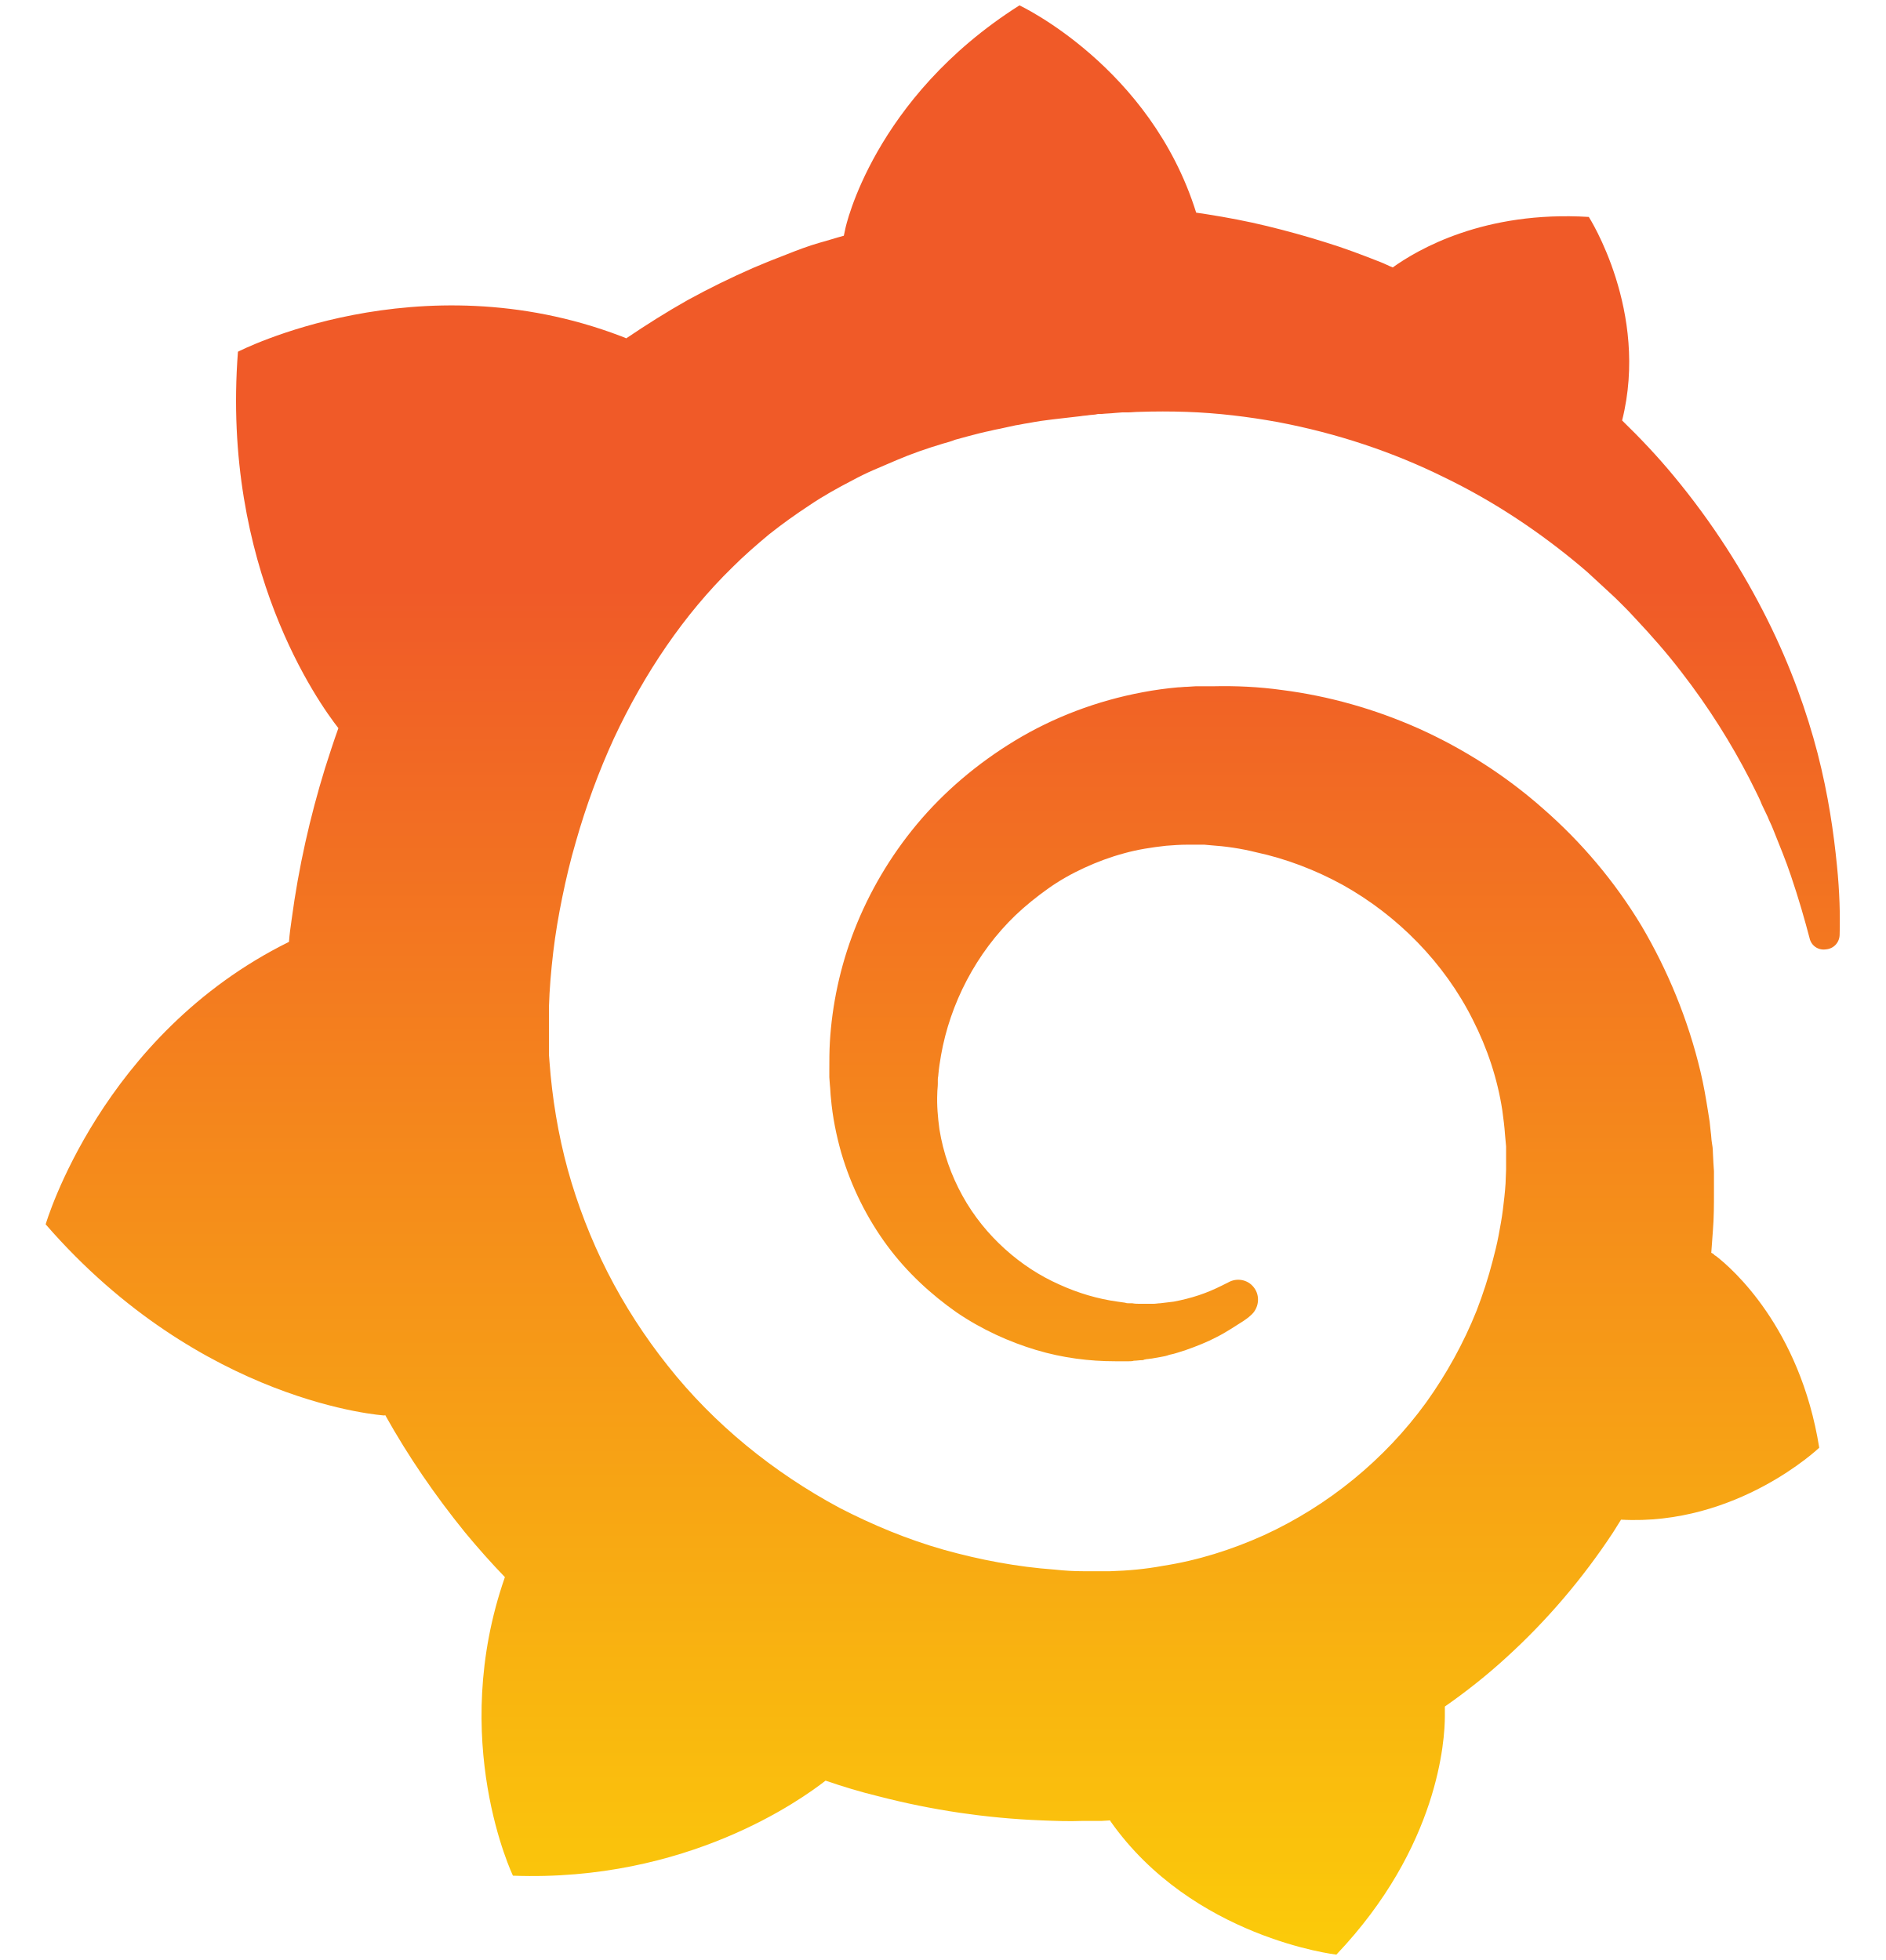
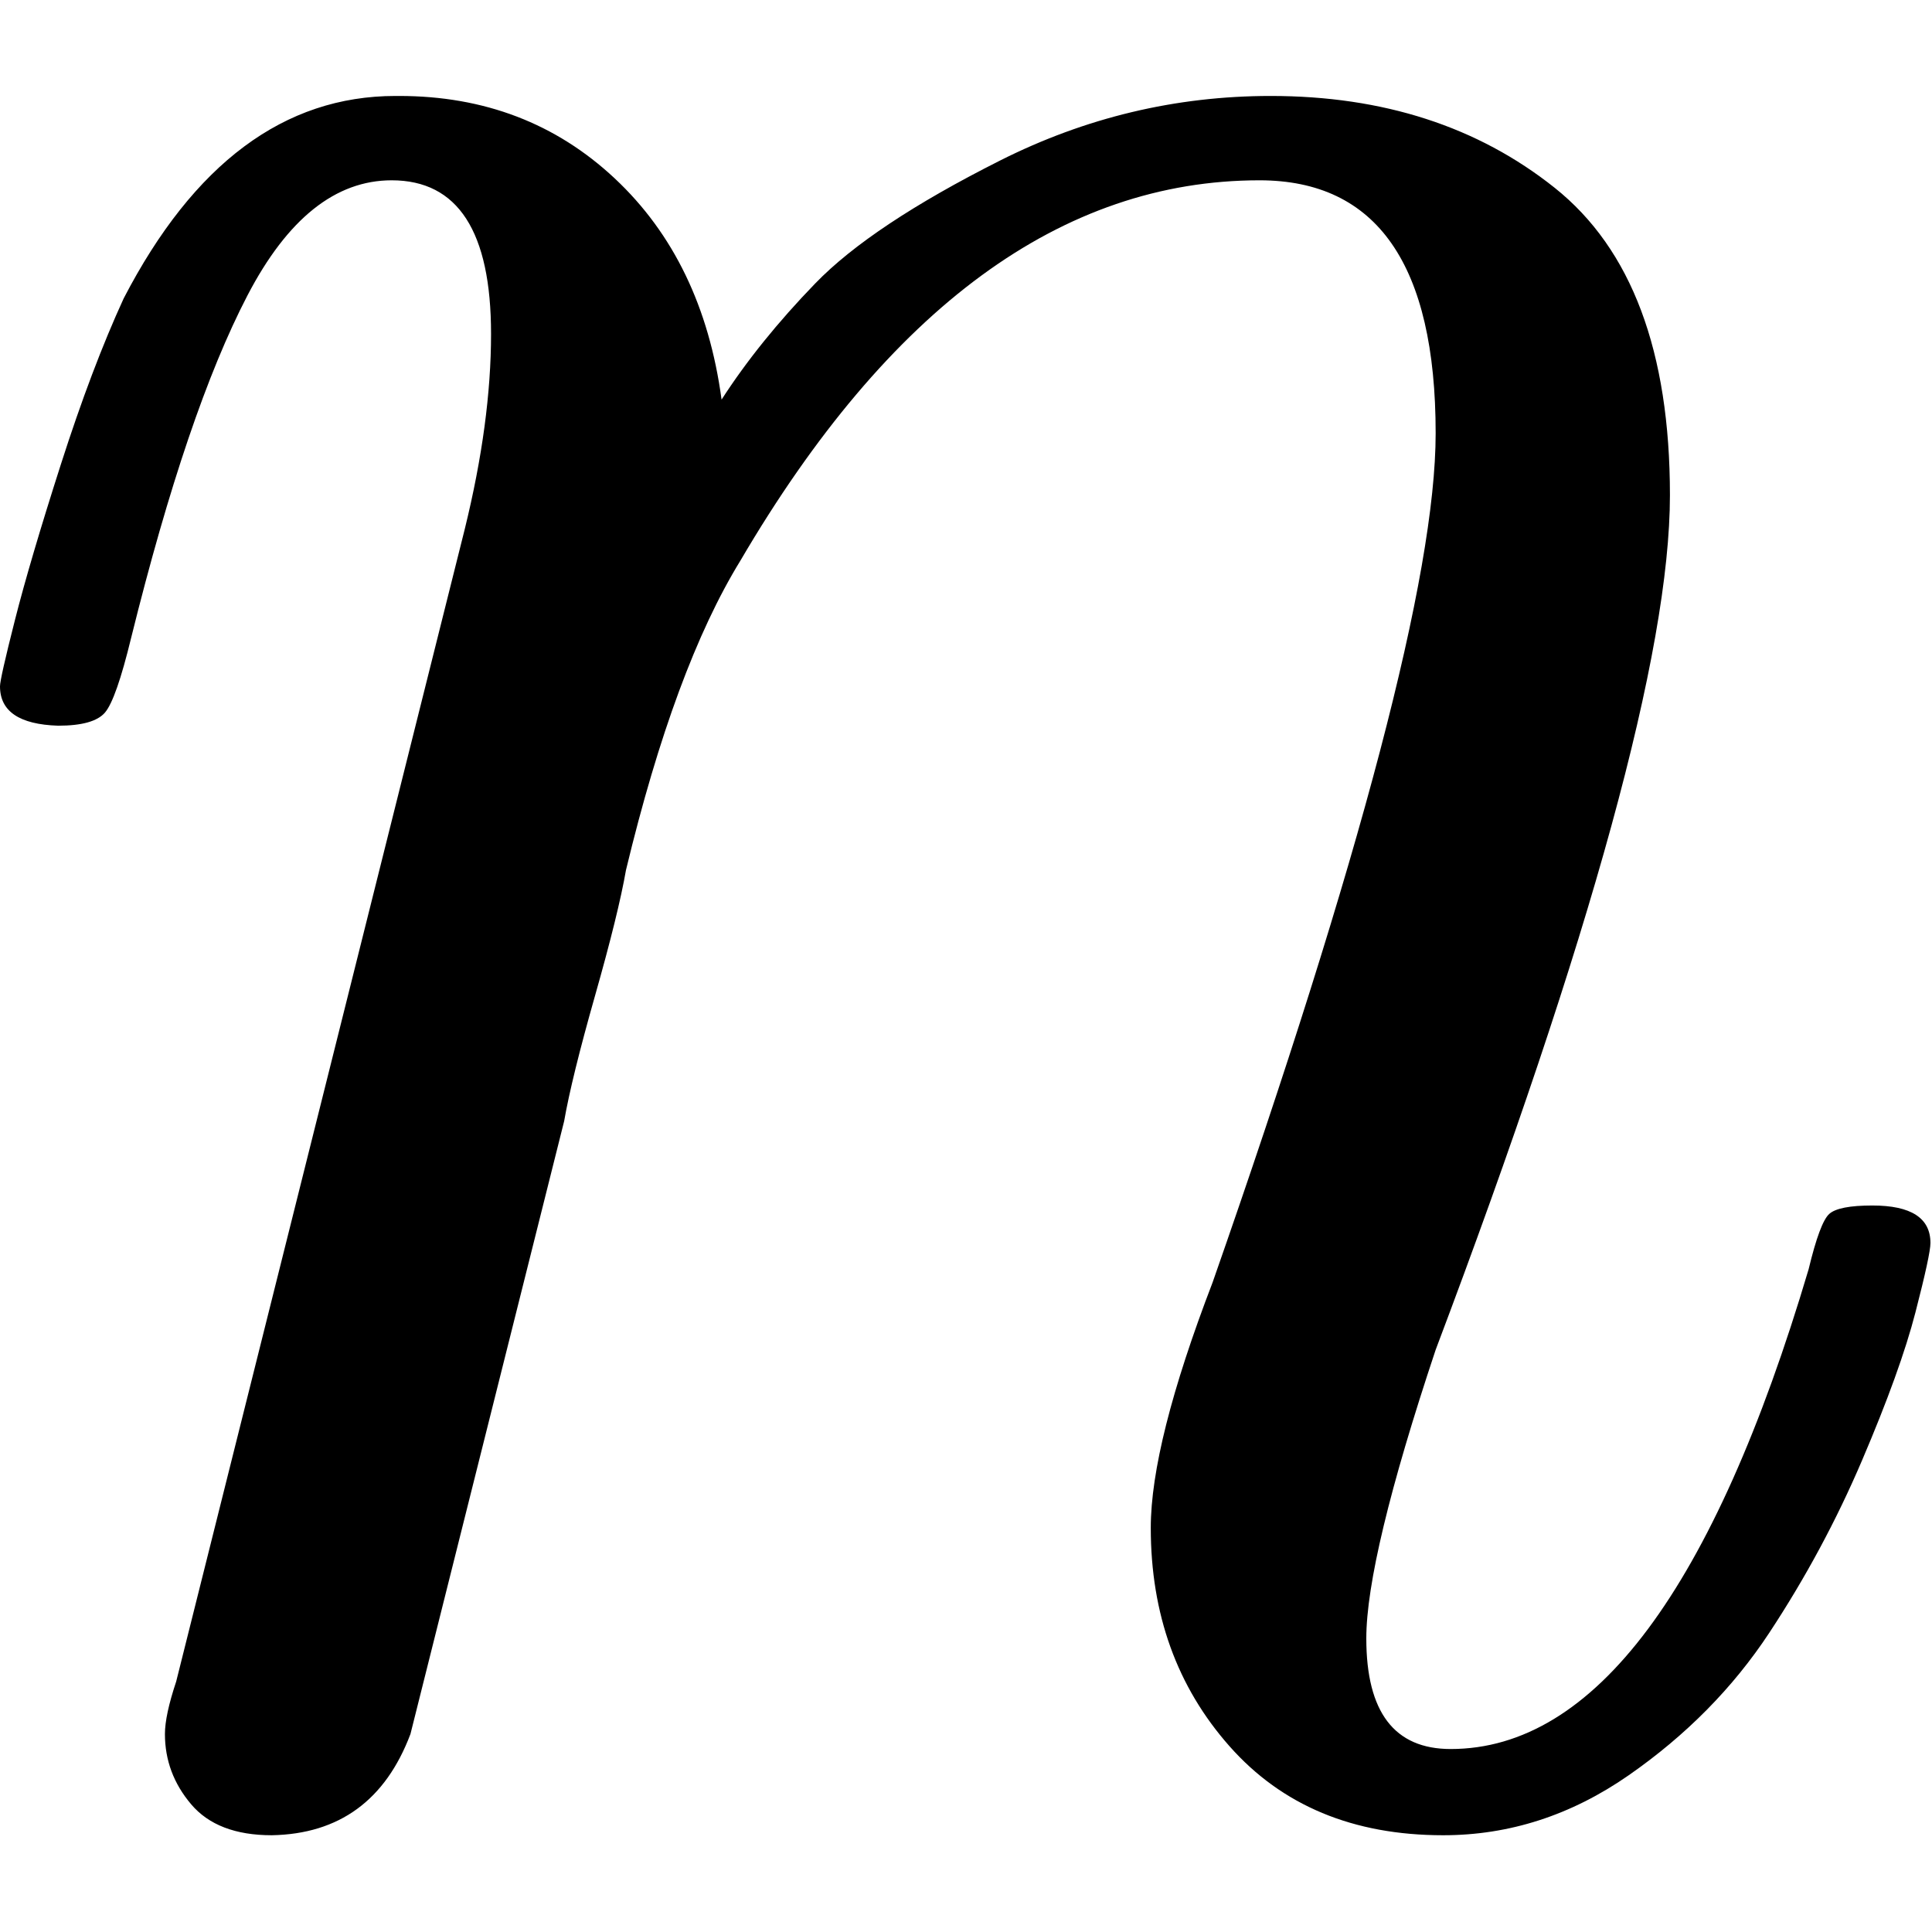
- <svg xmlns="http://www.w3.org/2000/svg" version="1.1" id="Layer_1" x="0px" y="0px" width="351px" height="365px" viewBox="0 0 351 365" style="enable-background:new 0 0 351 365;" xml:space="preserve">
-   <style type="text/css">
- 	.st0{fill:url(#SVGID_1_);}
- </style>
-   <g id="Layer_1_1_">
- </g>
-   <linearGradient id="SVGID_1_" gradientUnits="userSpaceOnUse" x1="175.5" y1="30%" x2="175.5" y2="99%">
-     <stop offset="0" style="stop-color:#F05A28" />
-     <stop offset="1" style="stop-color:#FBCA0A" />
-   </linearGradient>
-   <path class="st0" d="M342,161.2c-0.6-6.1-1.6-13.1-3.6-20.9c-2-7.7-5-16.2-9.4-25c-4.4-8.8-10.1-17.9-17.5-26.8  c-2.9-3.5-6.1-6.9-9.5-10.2c5.1-20.3-6.2-37.9-6.2-37.9c-19.5-1.2-31.9,6.1-36.5,9.4c-0.8-0.3-1.5-0.7-2.3-1  c-3.3-1.3-6.7-2.6-10.3-3.7c-3.5-1.1-7.1-2.1-10.8-3c-3.7-0.9-7.4-1.6-11.2-2.2c-0.7-0.1-1.3-0.2-2-0.3  c-8.5-27.2-32.9-38.6-32.9-38.6c-27.3,17.3-32.4,41.5-32.4,41.5s-0.1,0.5-0.3,1.4c-1.5,0.4-3,0.9-4.5,1.3c-2.1,0.6-4.2,1.4-6.2,2.2  c-2.1,0.8-4.1,1.6-6.2,2.5c-4.1,1.8-8.2,3.8-12.2,6c-3.9,2.2-7.7,4.6-11.4,7.1c-0.5-0.2-1-0.4-1-0.4c-37.8-14.4-71.3,2.9-71.3,2.9  c-3.1,40.2,15.1,65.5,18.7,70.1c-0.9,2.5-1.7,5-2.5,7.5c-2.8,9.1-4.9,18.4-6.2,28.1c-0.2,1.4-0.4,2.8-0.5,4.2  C18.8,192.7,8.5,228,8.5,228c29.1,33.5,63.1,35.6,63.1,35.6c0,0,0.1-0.1,0.1-0.1c4.3,7.7,9.3,15,14.9,21.9c2.4,2.9,4.8,5.6,7.4,8.3  c-10.6,30.4,1.5,55.6,1.5,55.6c32.4,1.2,53.7-14.2,58.2-17.7c3.2,1.1,6.5,2.1,9.8,2.9c10,2.6,20.2,4.1,30.4,4.5  c2.5,0.1,5.1,0.2,7.6,0.1l1.2,0l0.8,0l1.6,0l1.6-0.1l0,0.1c15.3,21.8,42.1,24.9,42.1,24.9c19.1-20.1,20.2-40.1,20.2-44.4l0,0  c0,0,0-0.1,0-0.3c0-0.4,0-0.6,0-0.6l0,0c0-0.3,0-0.6,0-0.9c4-2.8,7.8-5.8,11.4-9.1c7.6-6.9,14.3-14.8,19.9-23.3  c0.5-0.8,1-1.6,1.5-2.4c21.6,1.2,36.9-13.4,36.9-13.4c-3.6-22.5-16.4-33.5-19.1-35.6l0,0c0,0-0.1-0.1-0.3-0.2  c-0.2-0.1-0.2-0.2-0.2-0.2c0,0,0,0,0,0c-0.1-0.1-0.3-0.2-0.5-0.3c0.1-1.4,0.2-2.7,0.3-4.1c0.2-2.4,0.2-4.9,0.2-7.3l0-1.8l0-0.9  l0-0.5c0-0.6,0-0.4,0-0.6l-0.1-1.5l-0.1-2c0-0.7-0.1-1.3-0.2-1.9c-0.1-0.6-0.1-1.3-0.2-1.9l-0.2-1.9l-0.3-1.9  c-0.4-2.5-0.8-4.9-1.4-7.4c-2.3-9.7-6.1-18.9-11-27.2c-5-8.3-11.2-15.6-18.3-21.8c-7-6.2-14.9-11.2-23.1-14.9  c-8.3-3.7-16.9-6.1-25.5-7.2c-4.3-0.6-8.6-0.8-12.9-0.7l-1.6,0l-0.4,0c-0.1,0-0.6,0-0.5,0l-0.7,0l-1.6,0.1c-0.6,0-1.2,0.1-1.7,0.1  c-2.2,0.2-4.4,0.5-6.5,0.9c-8.6,1.6-16.7,4.7-23.8,9c-7.1,4.3-13.3,9.6-18.3,15.6c-5,6-8.9,12.7-11.6,19.6c-2.7,6.9-4.2,14.1-4.6,21  c-0.1,1.7-0.1,3.5-0.1,5.2c0,0.4,0,0.9,0,1.3l0.1,1.4c0.1,0.8,0.1,1.7,0.2,2.5c0.3,3.5,1,6.9,1.9,10.1c1.9,6.5,4.9,12.4,8.6,17.4  c3.7,5,8.2,9.1,12.9,12.4c4.7,3.2,9.8,5.5,14.8,7c5,1.5,10,2.1,14.7,2.1c0.6,0,1.2,0,1.7,0c0.3,0,0.6,0,0.9,0c0.3,0,0.6,0,0.9-0.1  c0.5,0,1-0.1,1.5-0.1c0.1,0,0.3,0,0.4-0.1l0.5-0.1c0.3,0,0.6-0.1,0.9-0.1c0.6-0.1,1.1-0.2,1.7-0.3c0.6-0.1,1.1-0.2,1.6-0.4  c1.1-0.2,2.1-0.6,3.1-0.9c2-0.7,4-1.5,5.7-2.4c1.8-0.9,3.4-2,5-3c0.4-0.3,0.9-0.6,1.3-1c1.6-1.3,1.9-3.7,0.6-5.3  c-1.1-1.4-3.1-1.8-4.7-0.9c-0.4,0.2-0.8,0.4-1.2,0.6c-1.4,0.7-2.8,1.3-4.3,1.8c-1.5,0.5-3.1,0.9-4.7,1.2c-0.8,0.1-1.6,0.2-2.5,0.3  c-0.4,0-0.8,0.1-1.3,0.1c-0.4,0-0.9,0-1.2,0c-0.4,0-0.8,0-1.2,0c-0.5,0-1,0-1.5-0.1c0,0-0.3,0-0.1,0l-0.2,0l-0.3,0  c-0.2,0-0.5,0-0.7-0.1c-0.5-0.1-0.9-0.1-1.4-0.2c-3.7-0.5-7.4-1.6-10.9-3.2c-3.6-1.6-7-3.8-10.1-6.6c-3.1-2.8-5.8-6.1-7.9-9.9  c-2.1-3.8-3.6-8-4.3-12.4c-0.3-2.2-0.5-4.5-0.4-6.7c0-0.6,0.1-1.2,0.1-1.8c0,0.2,0-0.1,0-0.1l0-0.2l0-0.5c0-0.3,0.1-0.6,0.1-0.9  c0.1-1.2,0.3-2.4,0.5-3.6c1.7-9.6,6.5-19,13.9-26.1c1.9-1.8,3.9-3.4,6-4.9c2.1-1.5,4.4-2.8,6.8-3.9c2.4-1.1,4.8-2,7.4-2.7  c2.5-0.7,5.1-1.1,7.8-1.4c1.3-0.1,2.6-0.2,4-0.2c0.4,0,0.6,0,0.9,0l1.1,0l0.7,0c0.3,0,0,0,0.1,0l0.3,0l1.1,0.1  c2.9,0.2,5.7,0.6,8.5,1.3c5.6,1.2,11.1,3.3,16.2,6.1c10.2,5.7,18.9,14.5,24.2,25.1c2.7,5.3,4.6,11,5.5,16.9c0.2,1.5,0.4,3,0.5,4.5  l0.1,1.1l0.1,1.1c0,0.4,0,0.8,0,1.1c0,0.4,0,0.8,0,1.1l0,1l0,1.1c0,0.7-0.1,1.9-0.1,2.6c-0.1,1.6-0.3,3.3-0.5,4.9  c-0.2,1.6-0.5,3.2-0.8,4.8c-0.3,1.6-0.7,3.2-1.1,4.7c-0.8,3.1-1.8,6.2-3,9.3c-2.4,6-5.6,11.8-9.4,17.1  c-7.7,10.6-18.2,19.2-30.2,24.7c-6,2.7-12.3,4.7-18.8,5.7c-3.2,0.6-6.5,0.9-9.8,1l-0.6,0l-0.5,0l-1.1,0l-1.6,0l-0.8,0  c0.4,0-0.1,0-0.1,0l-0.3,0c-1.8,0-3.5-0.1-5.3-0.3c-7-0.5-13.9-1.8-20.7-3.7c-6.7-1.9-13.2-4.6-19.4-7.8  c-12.3-6.6-23.4-15.6-32-26.5c-4.3-5.4-8.1-11.3-11.2-17.4c-3.1-6.1-5.6-12.6-7.4-19.1c-1.8-6.6-2.9-13.3-3.4-20.1l-0.1-1.3l0-0.3  l0-0.3l0-0.6l0-1.1l0-0.3l0-0.4l0-0.8l0-1.6l0-0.3c0,0,0,0.1,0-0.1l0-0.6c0-0.8,0-1.7,0-2.5c0.1-3.3,0.4-6.8,0.8-10.2  c0.4-3.4,1-6.9,1.7-10.3c0.7-3.4,1.5-6.8,2.5-10.2c1.9-6.7,4.3-13.2,7.1-19.3c5.7-12.2,13.1-23.1,22-31.8c2.2-2.2,4.5-4.2,6.9-6.2  c2.4-1.9,4.9-3.7,7.5-5.4c2.5-1.7,5.2-3.2,7.9-4.6c1.3-0.7,2.7-1.4,4.1-2c0.7-0.3,1.4-0.6,2.1-0.9c0.7-0.3,1.4-0.6,2.1-0.9  c2.8-1.2,5.7-2.2,8.7-3.1c0.7-0.2,1.5-0.4,2.2-0.7c0.7-0.2,1.5-0.4,2.2-0.6c1.5-0.4,3-0.8,4.5-1.1c0.7-0.2,1.5-0.3,2.3-0.5  c0.8-0.2,1.5-0.3,2.3-0.5c0.8-0.1,1.5-0.3,2.3-0.4l1.1-0.2l1.2-0.2c0.8-0.1,1.5-0.2,2.3-0.3c0.9-0.1,1.7-0.2,2.6-0.3  c0.7-0.1,1.9-0.2,2.6-0.3c0.5-0.1,1.1-0.1,1.6-0.2l1.1-0.1l0.5-0.1l0.6,0c0.9-0.1,1.7-0.1,2.6-0.2l1.3-0.1c0,0,0.5,0,0.1,0l0.3,0  l0.6,0c0.7,0,1.5-0.1,2.2-0.1c2.9-0.1,5.9-0.1,8.8,0c5.8,0.2,11.5,0.9,17,1.9c11.1,2.1,21.5,5.6,31,10.3  c9.5,4.6,17.9,10.3,25.3,16.5c0.5,0.4,0.9,0.8,1.4,1.2c0.4,0.4,0.9,0.8,1.3,1.2c0.9,0.8,1.7,1.6,2.6,2.4c0.9,0.8,1.7,1.6,2.5,2.4  c0.8,0.8,1.6,1.6,2.4,2.5c3.1,3.3,6,6.6,8.6,10c5.2,6.7,9.4,13.5,12.7,19.9c0.2,0.4,0.4,0.8,0.6,1.2c0.2,0.4,0.4,0.8,0.6,1.2  c0.4,0.8,0.8,1.6,1.1,2.4c0.4,0.8,0.7,1.5,1.1,2.3c0.3,0.8,0.7,1.5,1,2.3c1.2,3,2.4,5.9,3.3,8.6c1.5,4.4,2.6,8.3,3.5,11.7  c0.3,1.4,1.6,2.3,3,2.1c1.5-0.1,2.6-1.3,2.6-2.8C342.6,170.4,342.5,166.1,342,161.2z" />
+ <svg xmlns="http://www.w3.org/2000/svg" width="100%" height="100%" viewBox="0 -15 302 302" version="1.1" xml:space="preserve" style="fill-rule:evenodd;clip-rule:evenodd;stroke-linejoin:round;stroke-miterlimit:2;">
+   <path d="M0,92.285c0,-0.781 0.781,-4.248 2.344,-10.4c1.562,-6.153 3.955,-14.258 7.177,-24.317c3.223,-10.058 6.495,-18.701 9.815,-25.927c10.937,-21.094 25.098,-31.641 42.48,-31.641l0.586,0c13.282,0 24.512,4.297 33.692,12.891c9.179,8.593 14.746,20.117 16.699,34.57c3.906,-6.055 8.789,-12.109 14.648,-18.164c5.86,-6.055 15.479,-12.451 28.858,-19.19c13.379,-6.738 27.49,-10.107 42.334,-10.107c17.578,0 32.373,4.785 44.385,14.355c12.011,9.571 18.017,25.586 18.017,48.047c0,24.414 -12.207,68.946 -36.621,133.594c-7.226,21.68 -10.84,36.719 -10.84,45.117c0,11.524 4.395,17.285 13.184,17.285c22.461,0 41.113,-25 55.957,-75c1.172,-4.882 2.246,-7.763 3.223,-8.642c0.976,-0.879 3.222,-1.319 6.738,-1.319c6.054,0 9.082,1.954 9.082,5.86c-0,1.172 -0.781,4.785 -2.344,10.84c-1.562,6.054 -4.346,13.769 -8.35,23.144c-4.003,9.375 -8.837,18.36 -14.501,26.953c-5.665,8.594 -12.989,16.016 -21.973,22.266c-8.985,6.25 -18.652,9.375 -29.004,9.375c-14.063,-0 -25.195,-4.639 -33.398,-13.916c-8.204,-9.277 -12.305,-20.654 -12.305,-34.131c-0,-8.789 3.222,-21.582 9.668,-38.379c23.242,-66.406 34.863,-110.644 34.863,-132.715c0,-26.367 -9.18,-39.55 -27.539,-39.55c-30.859,-0 -57.91,19.824 -81.152,59.472c-6.836,11.133 -12.793,27.246 -17.871,48.34c-0.782,4.492 -2.393,11.035 -4.834,19.629c-2.442,8.594 -4.053,15.137 -4.834,19.629l-24.024,95.801c-3.906,10.351 -11.133,15.625 -21.68,15.82c-5.664,-0 -9.863,-1.611 -12.597,-4.834c-2.735,-3.223 -4.102,-6.885 -4.102,-10.986c0,-1.953 0.586,-4.688 1.758,-8.203l45.117,-180.176c2.735,-11.133 4.102,-21.289 4.102,-30.469c-0,-16.016 -5.176,-24.023 -15.528,-24.023c-8.789,-0 -16.308,6.005 -22.558,18.017c-6.25,12.012 -12.305,29.834 -18.164,53.467c-1.563,6.445 -2.93,10.352 -4.102,11.719c-1.172,1.367 -3.613,2.05 -7.324,2.05c-6.055,-0.195 -9.082,-2.246 -9.082,-6.152Z" style="fill-rule:nonzero;" />
</svg>
